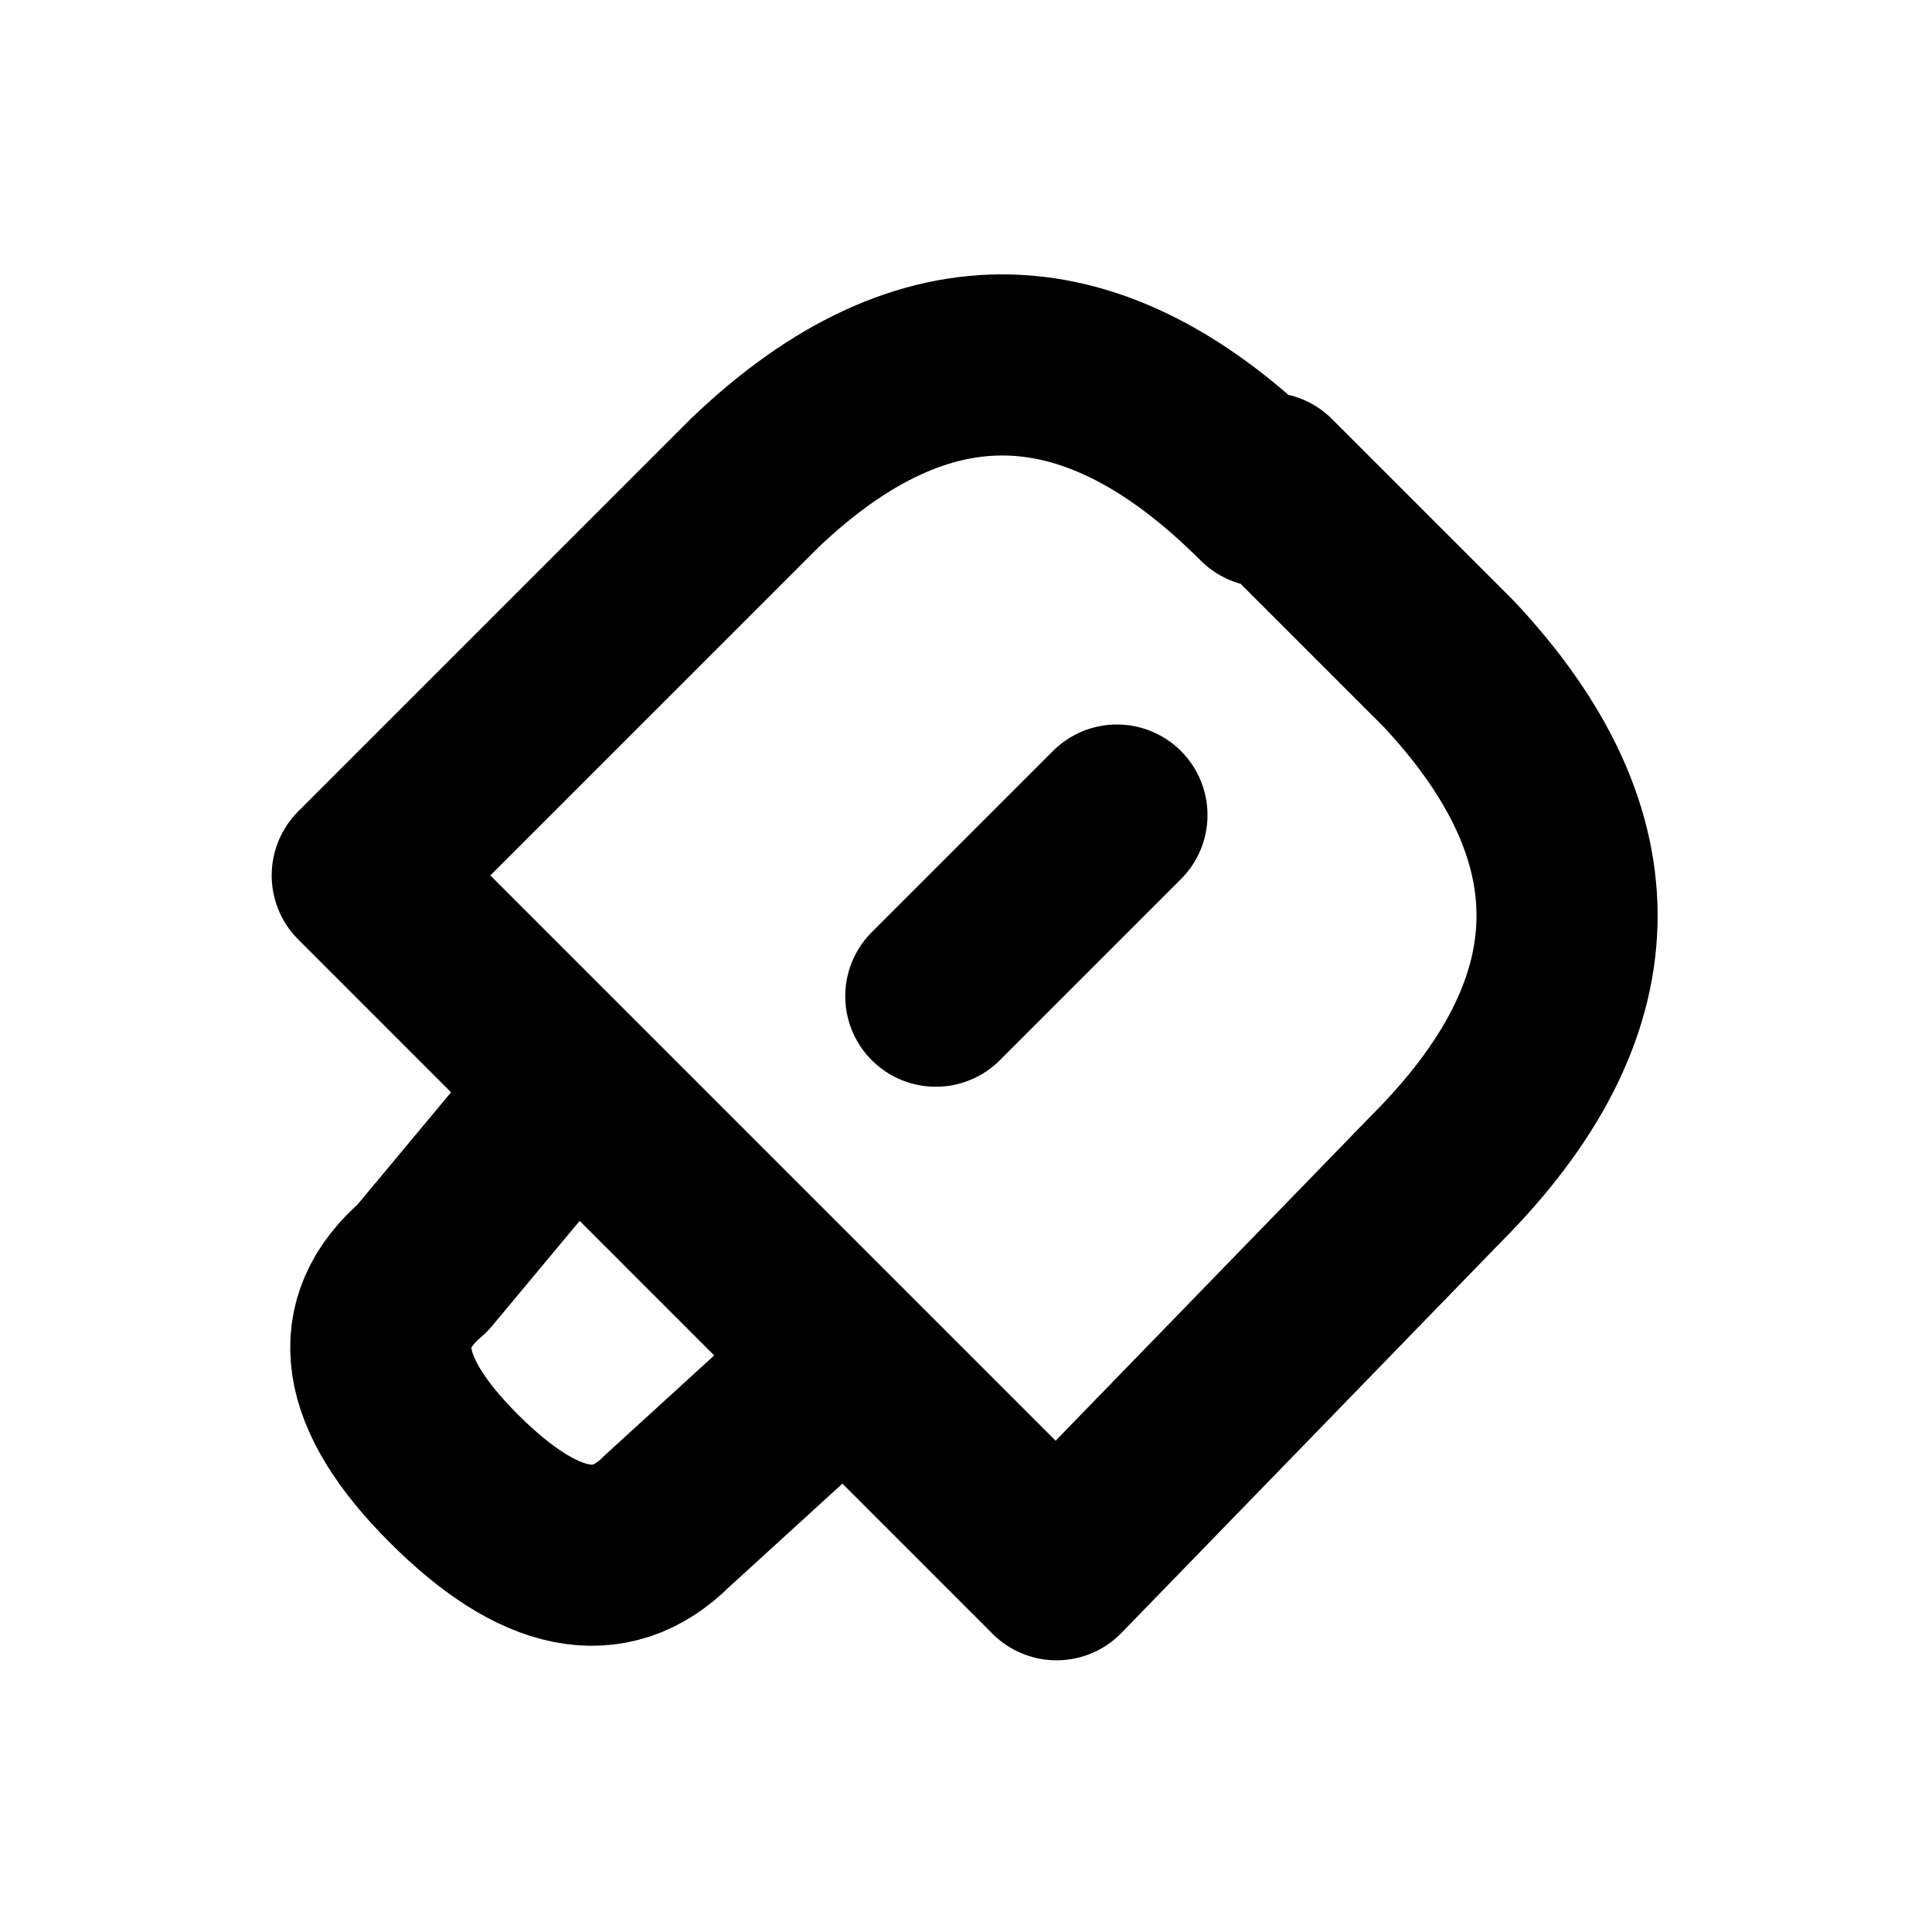
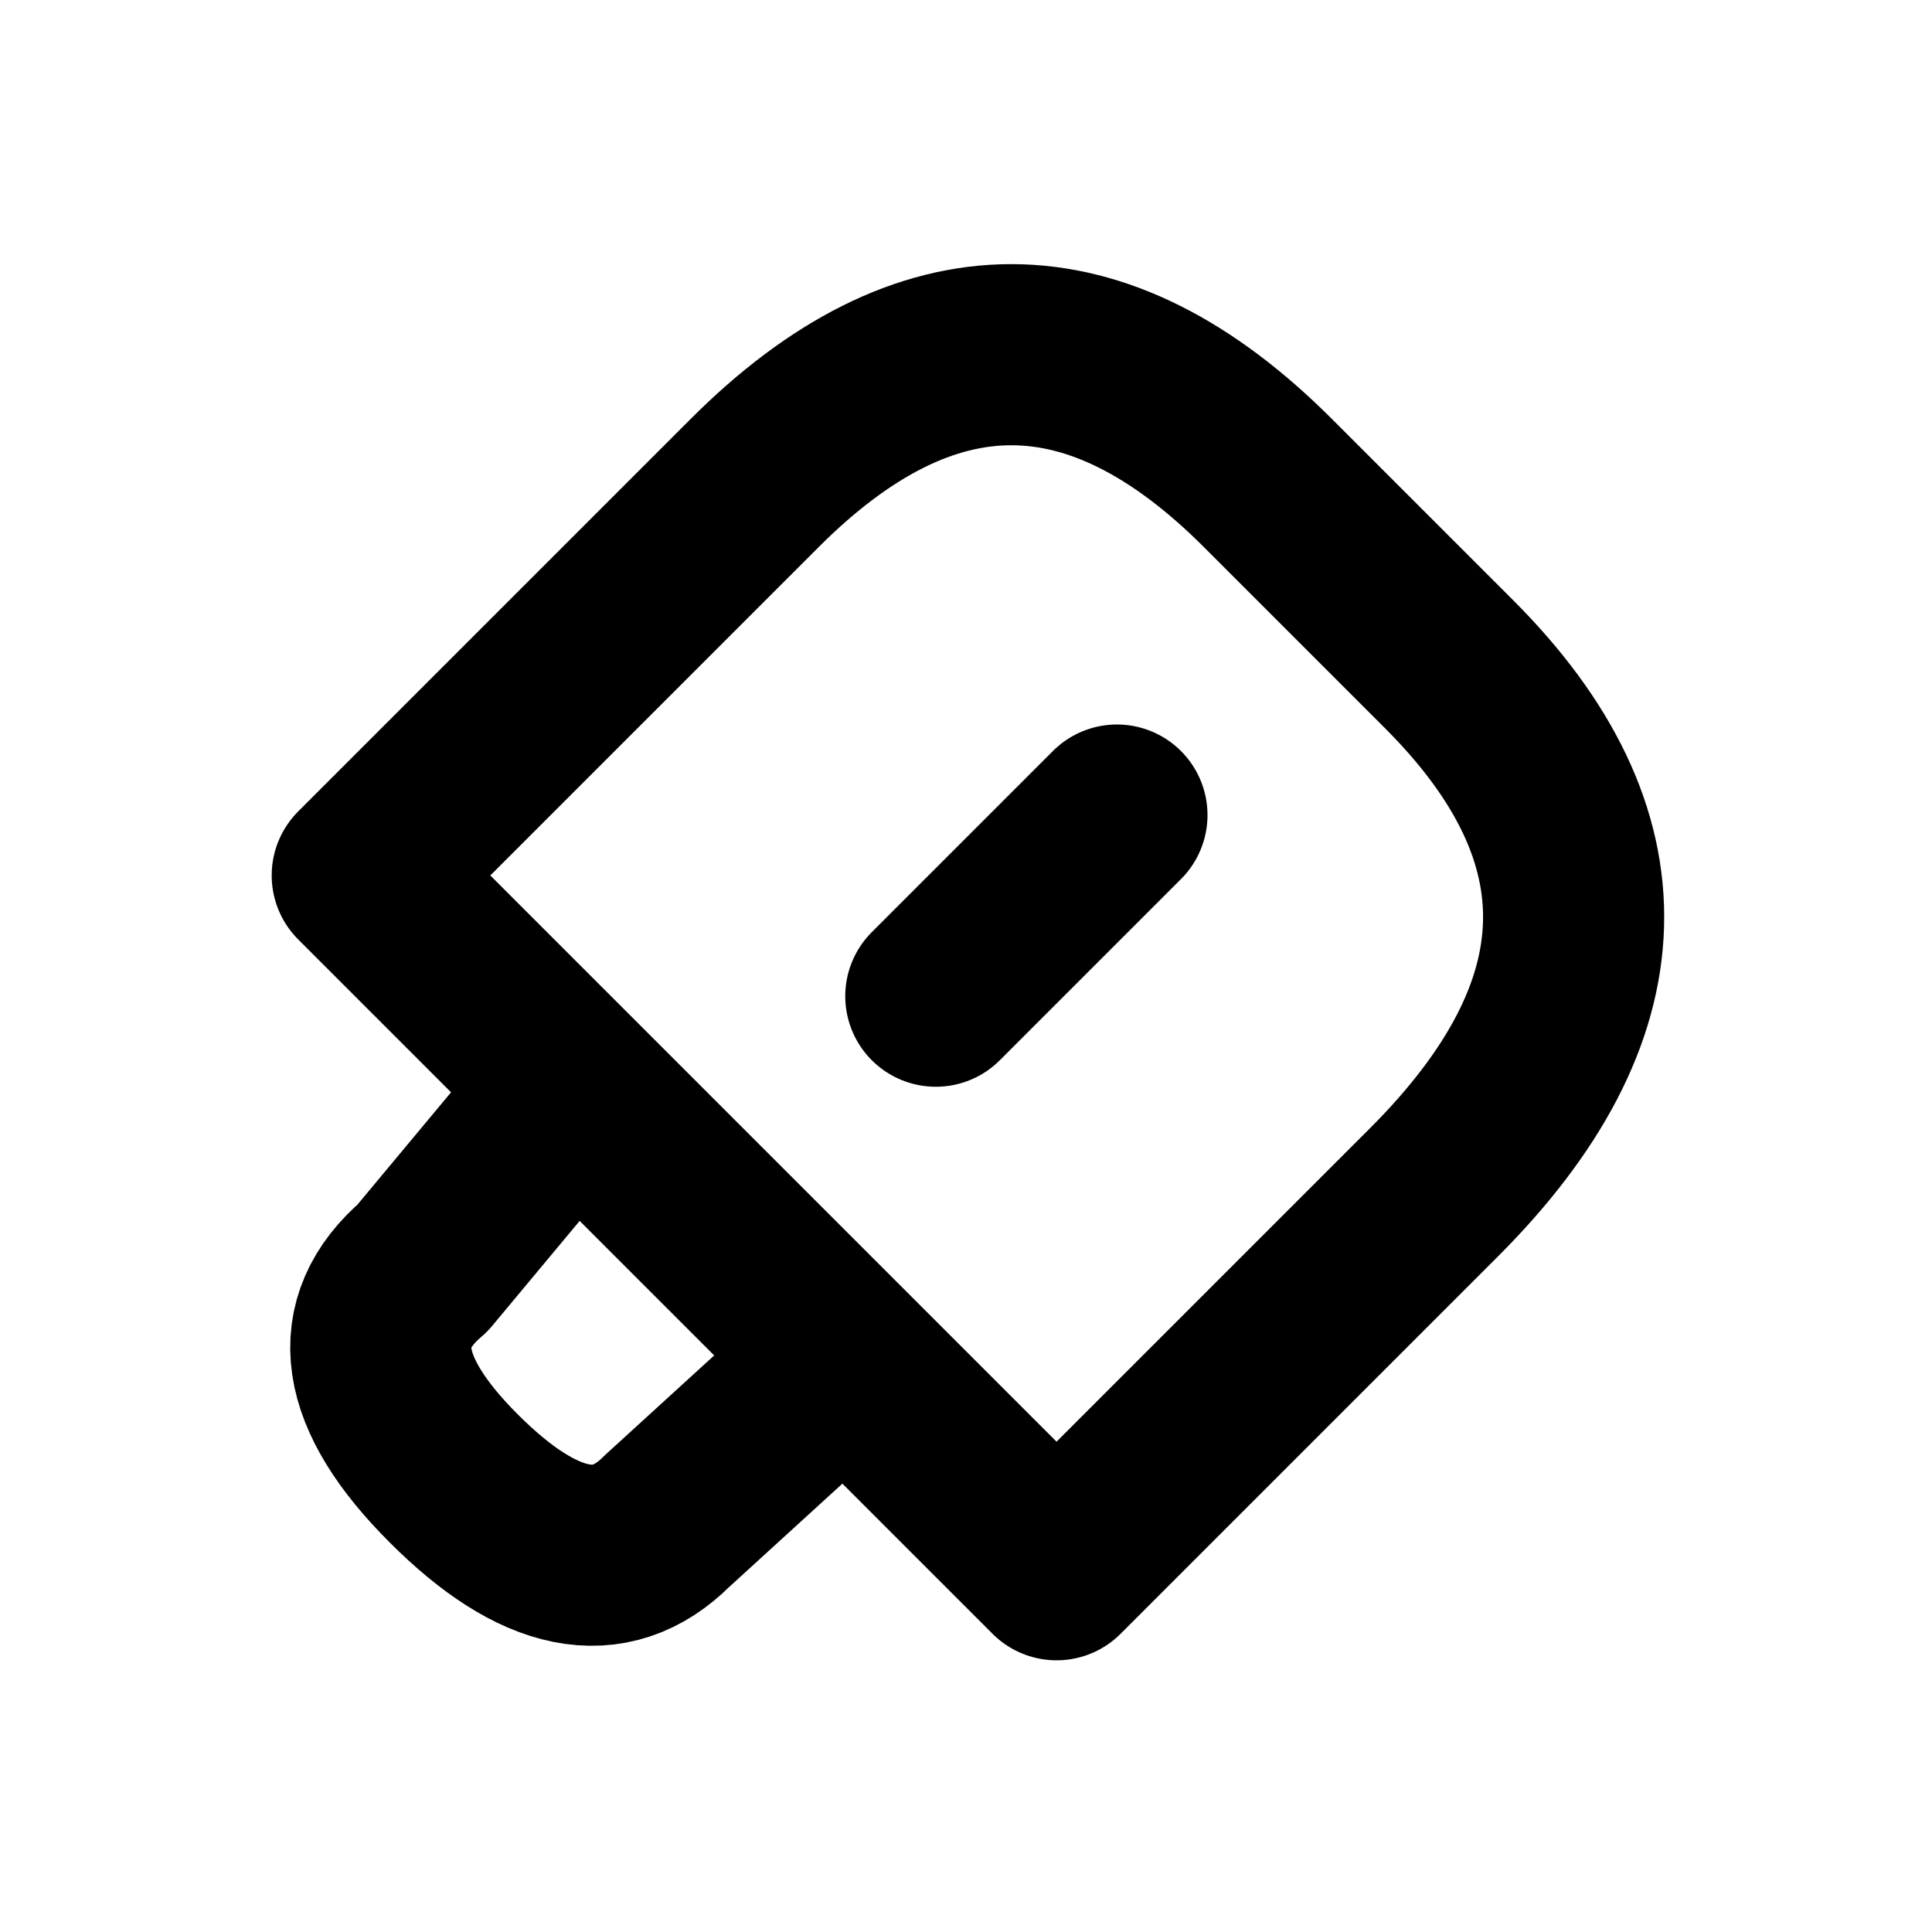
<svg xmlns="http://www.w3.org/2000/svg" width="16" height="16" viewBox="0 0 16 16" fill="none" stroke="currentColor" stroke-width="1.5" stroke-linecap="round" stroke-linejoin="round" aria-hidden="true" focusable="false">
-   <path d="M10.5 4L12 5.5Q14.01 7.647 11.888 9.768L8.75 13 3 7.25 6.25 4Q8.353 1.99 10.474 4.112ZM4.75 9L3.5 10.5Q2.696 11.183 3.757 12.243 4.817 13.304 5.524 12.597L7 11.25M9.25 6.75L7.75 8.25" />
+   <path d="M10.5 4L12 5.5Q14.125 7.625 11.875 9.875L8.75 13 3 7.25 6.25 4Q8.375 1.875 10.5 4ZM4.75 9L3.5 10.5Q2.696 11.183 3.757 12.243 4.817 13.304 5.524 12.597L7 11.25M9.25 6.75L7.75 8.25" />
</svg>
